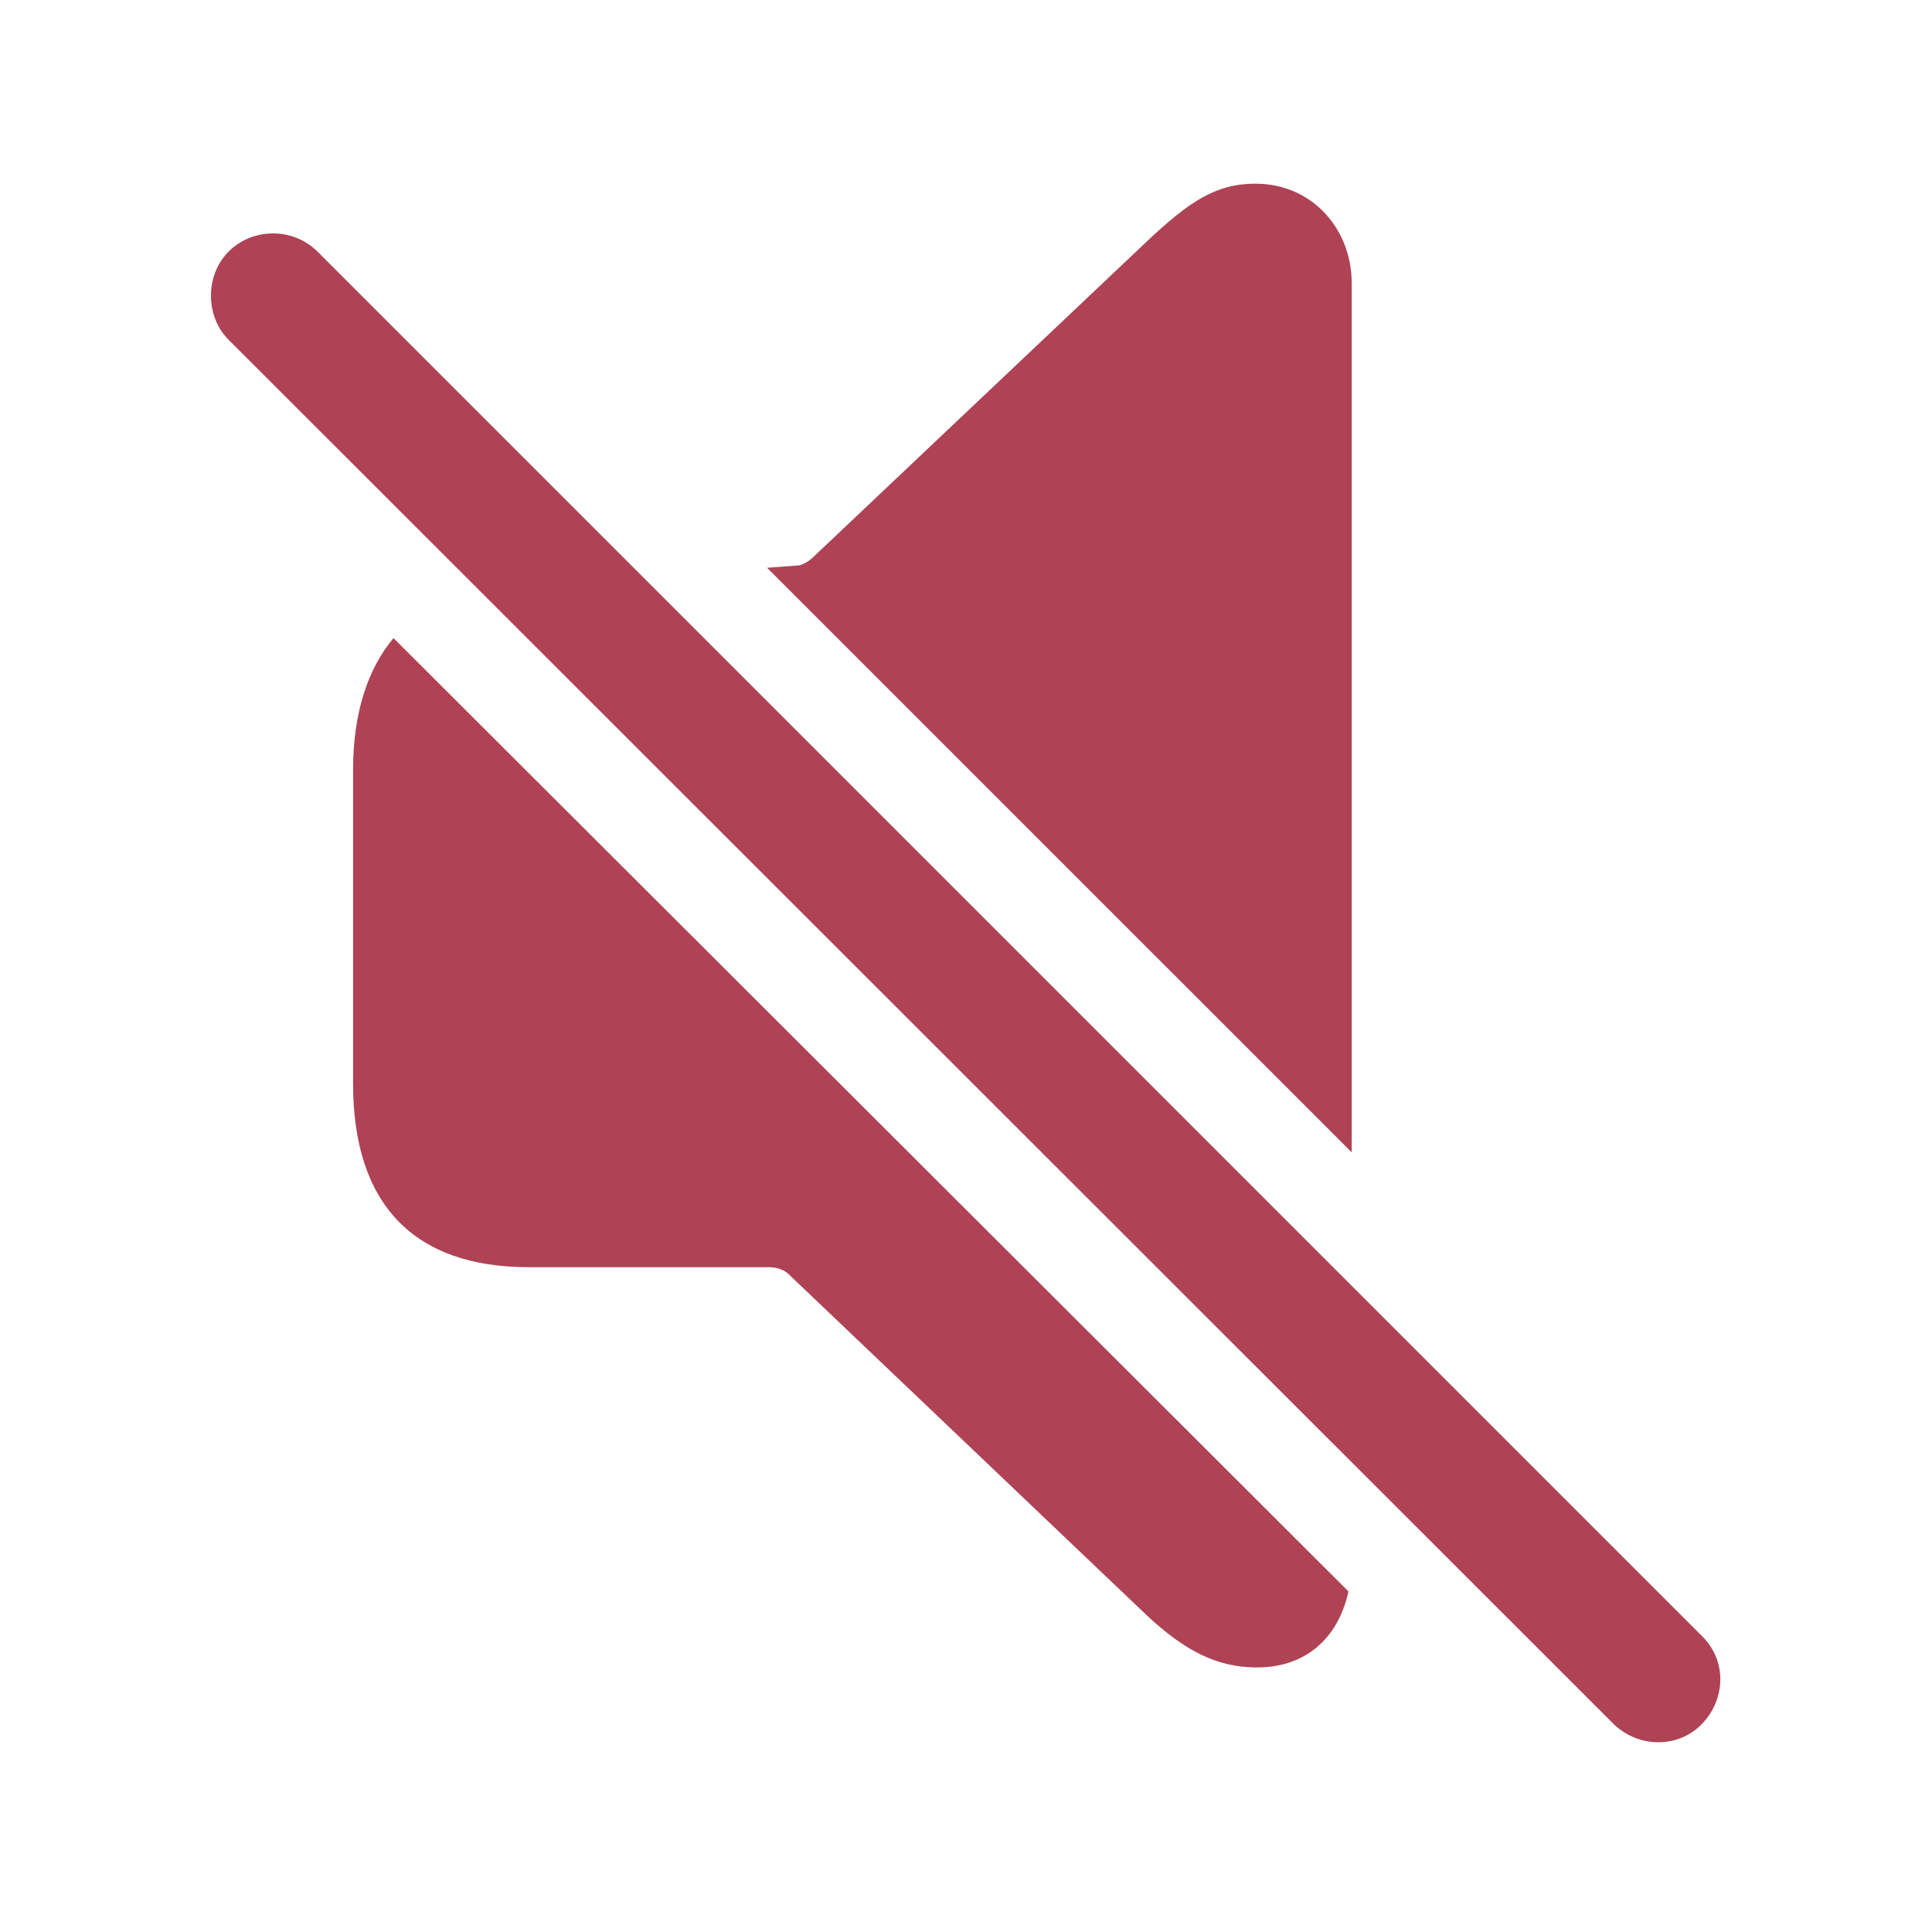
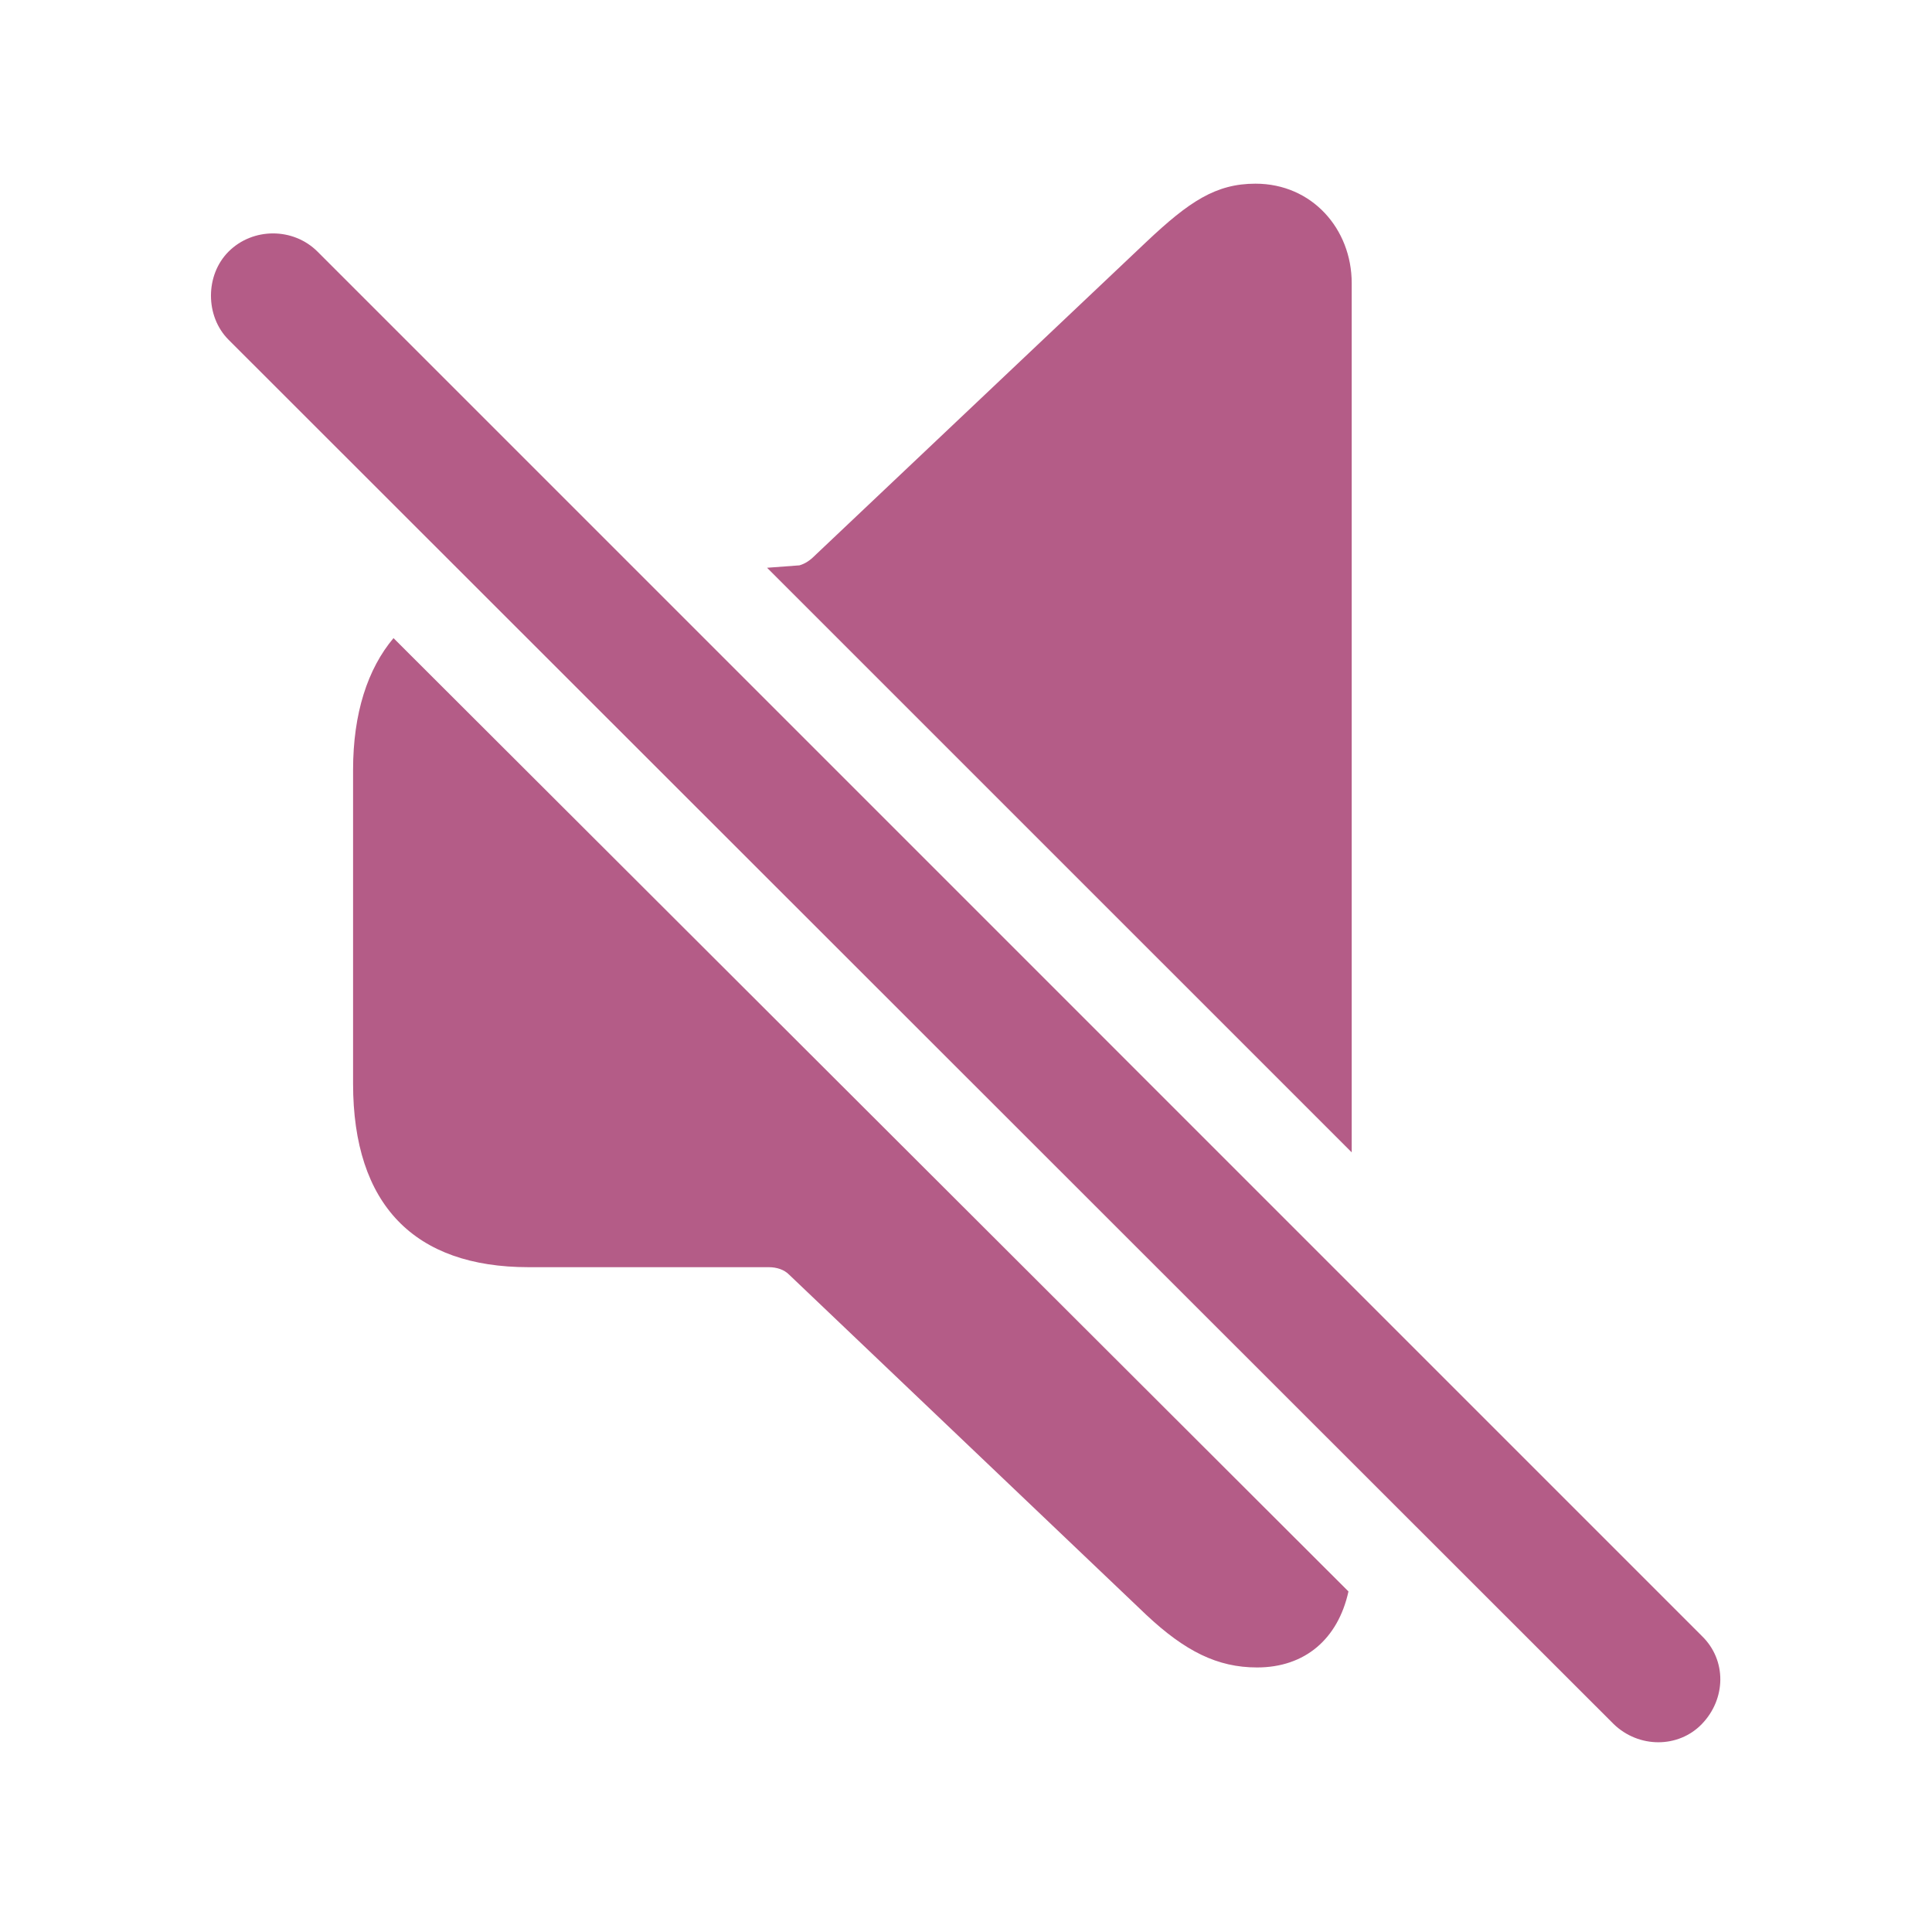
- <svg fill="#AF4255" width="120px" height="120px" viewBox="0 0 56 56">
+ <svg fill="#B45C87" width="120px" height="120px" viewBox="0 0 56 56">
  <path d="M 39.18 33.402 L 39.18 8.207 C 39.18 6.637 38.031 5.324 36.391 5.324 C 35.242 5.324 34.469 5.84 33.227 7.012 L 23.617 16.105 C 23.477 16.246 23.336 16.34 23.172 16.387 L 22.234 16.457 Z M 46.773 49.973 C 47.5 50.676 48.648 50.676 49.328 49.973 C 50.031 49.246 50.055 48.121 49.328 47.418 L 9.203 7.293 C 8.5 6.59 7.328 6.59 6.625 7.293 C 5.945 7.973 5.945 9.168 6.625 9.848 Z M 36.437 48.332 C 37.82 48.332 38.781 47.512 39.086 46.129 L 11.406 18.496 C 10.656 19.387 10.234 20.676 10.234 22.316 L 10.234 31.41 C 10.234 34.926 12.015 36.73 15.32 36.73 L 22.281 36.73 C 22.515 36.73 22.727 36.801 22.867 36.941 L 33.227 46.809 C 34.352 47.863 35.289 48.332 36.437 48.332 Z" />
</svg>
